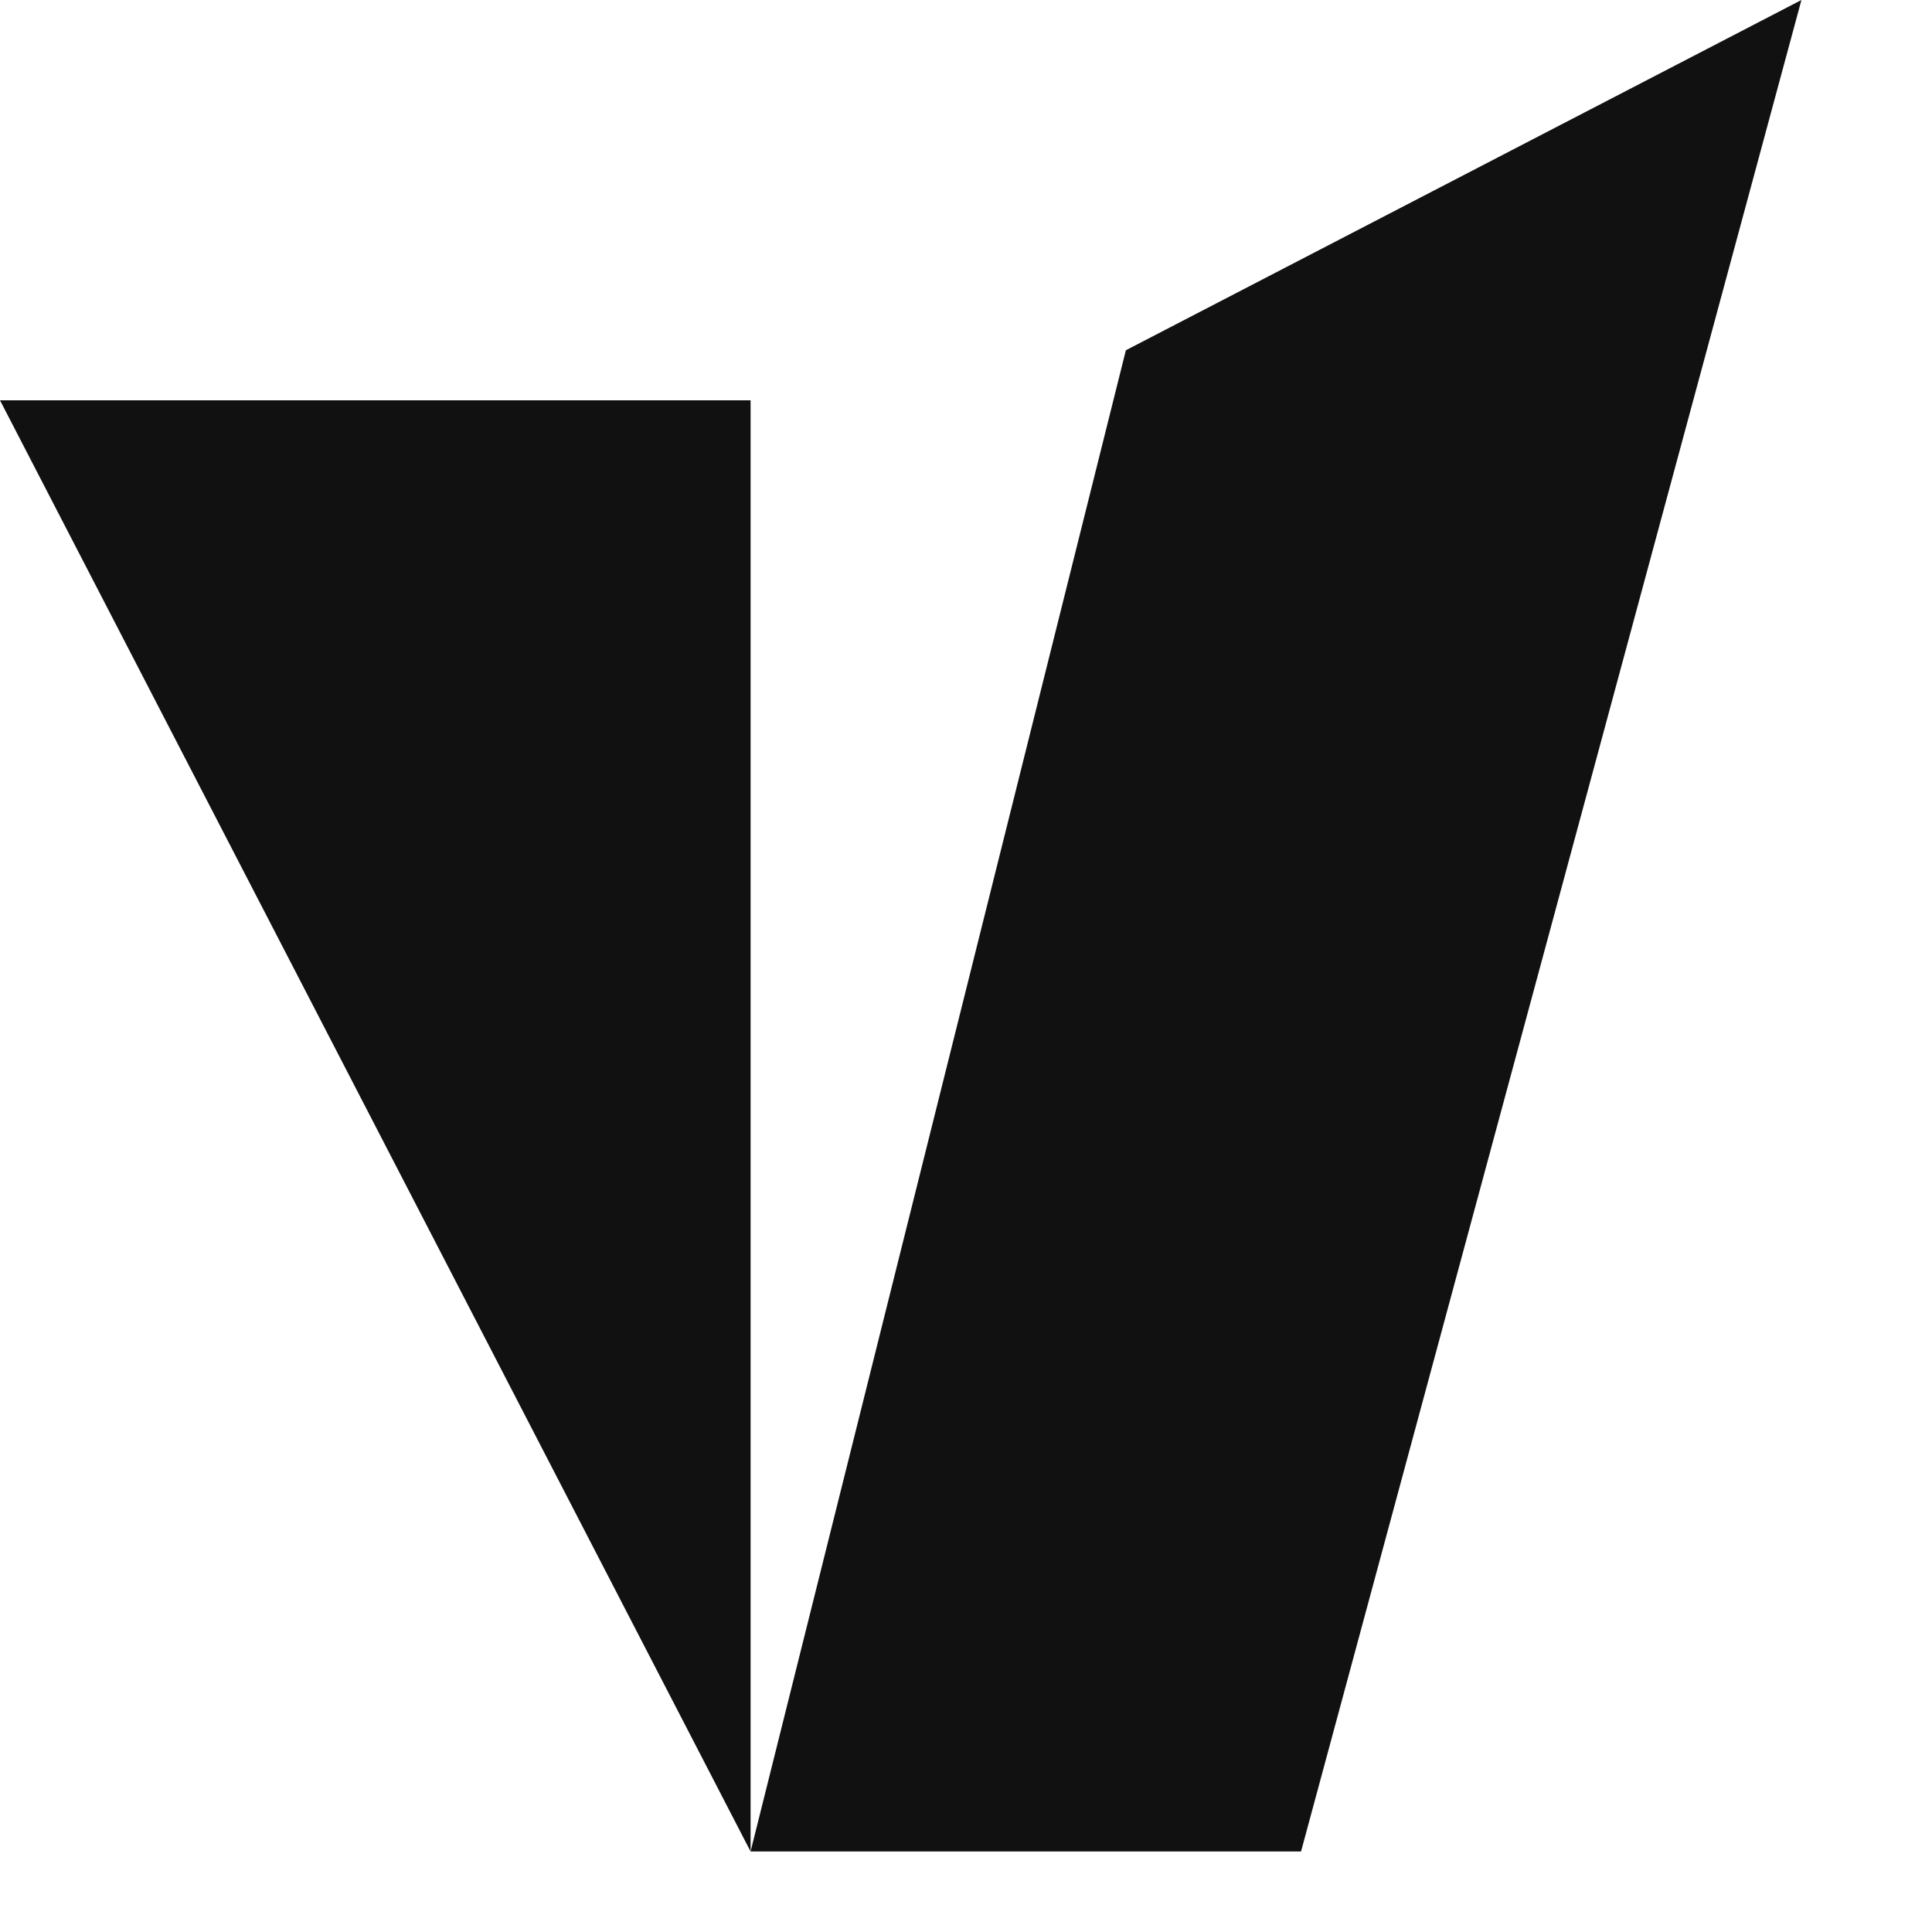
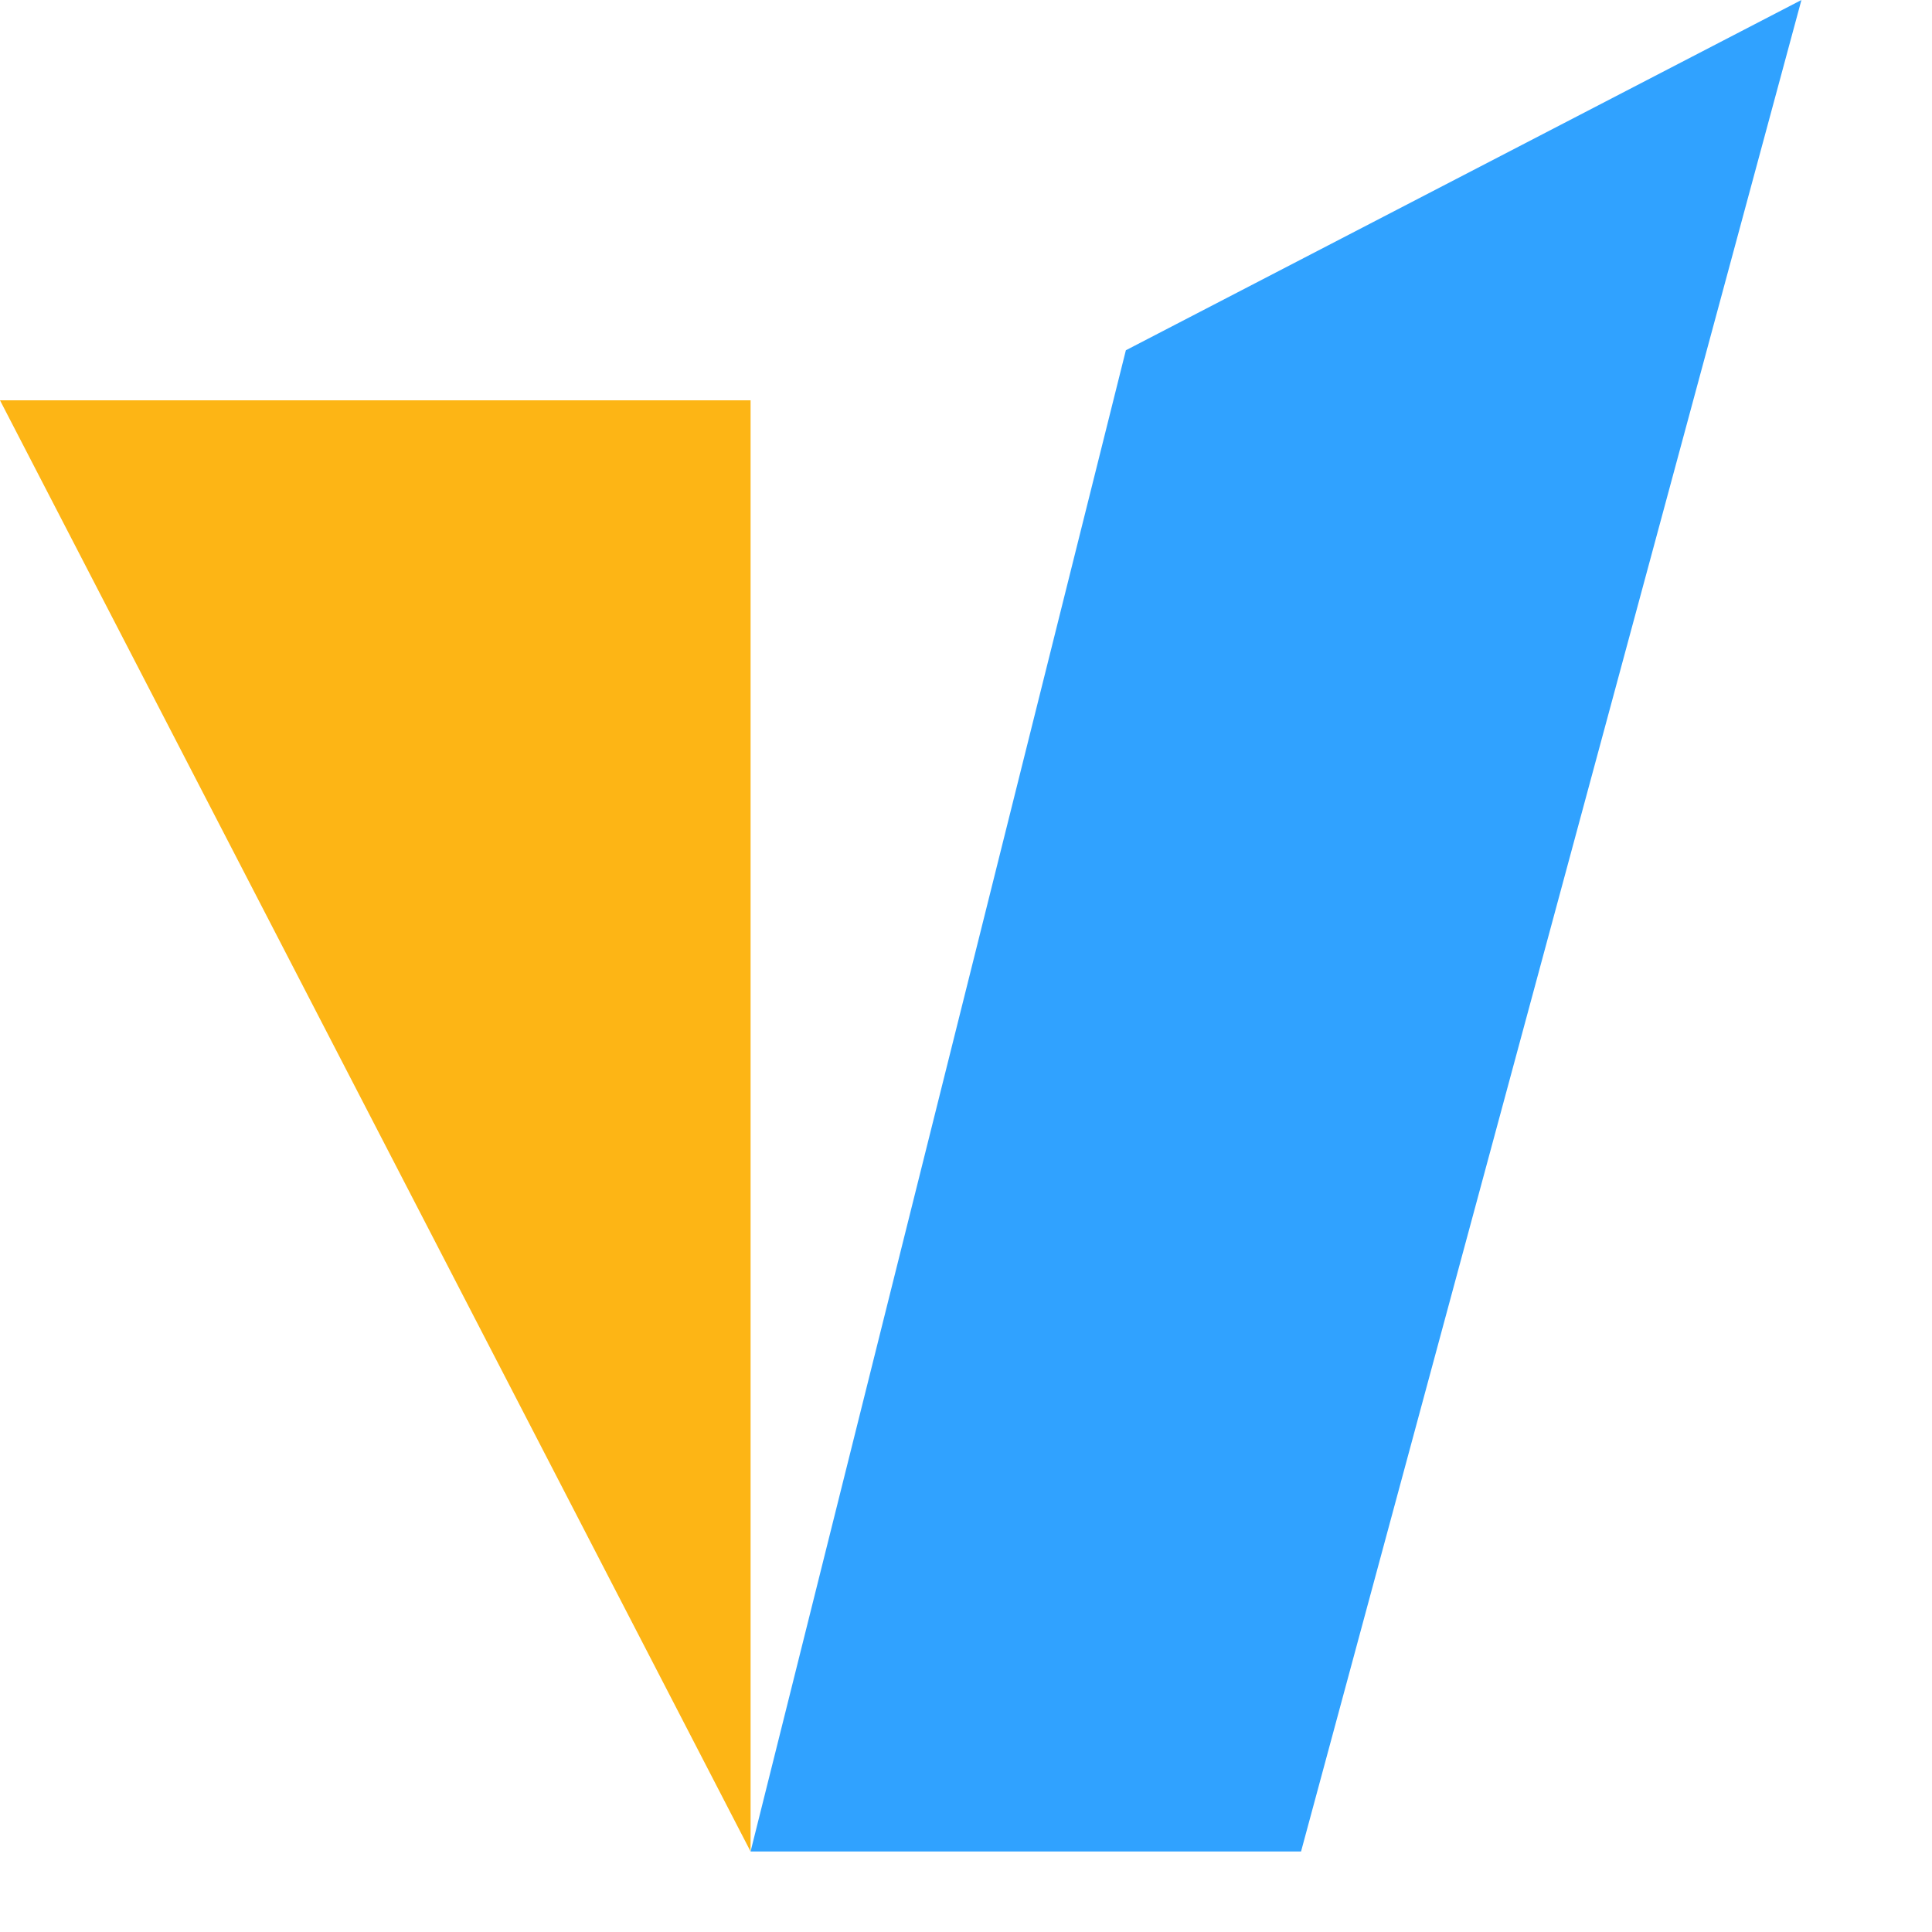
- <svg xmlns="http://www.w3.org/2000/svg" fill="currentColor" fill-rule="evenodd" height="96" style="color:#111111;display:block" viewBox="0 0 24 24" width="96" aria-label="vLLM">
-   <path d="M0 4.973h9.324V23L0 4.973z" />
-   <path d="M13.986 4.351L22.378 0l-6.216 23H9.324l4.662-18.649z" />
+ <svg xmlns="http://www.w3.org/2000/svg" height="1em" style="flex:none;line-height:1" viewBox="0 0 24 24" width="1em">
+   <path d="M0 4.973h9.324V23L0 4.973z" fill="#FDB515" />
+   <path d="M13.986 4.351L22.378 0l-6.216 23H9.324l4.662-18.649z" fill="#30A2FF" />
</svg>
